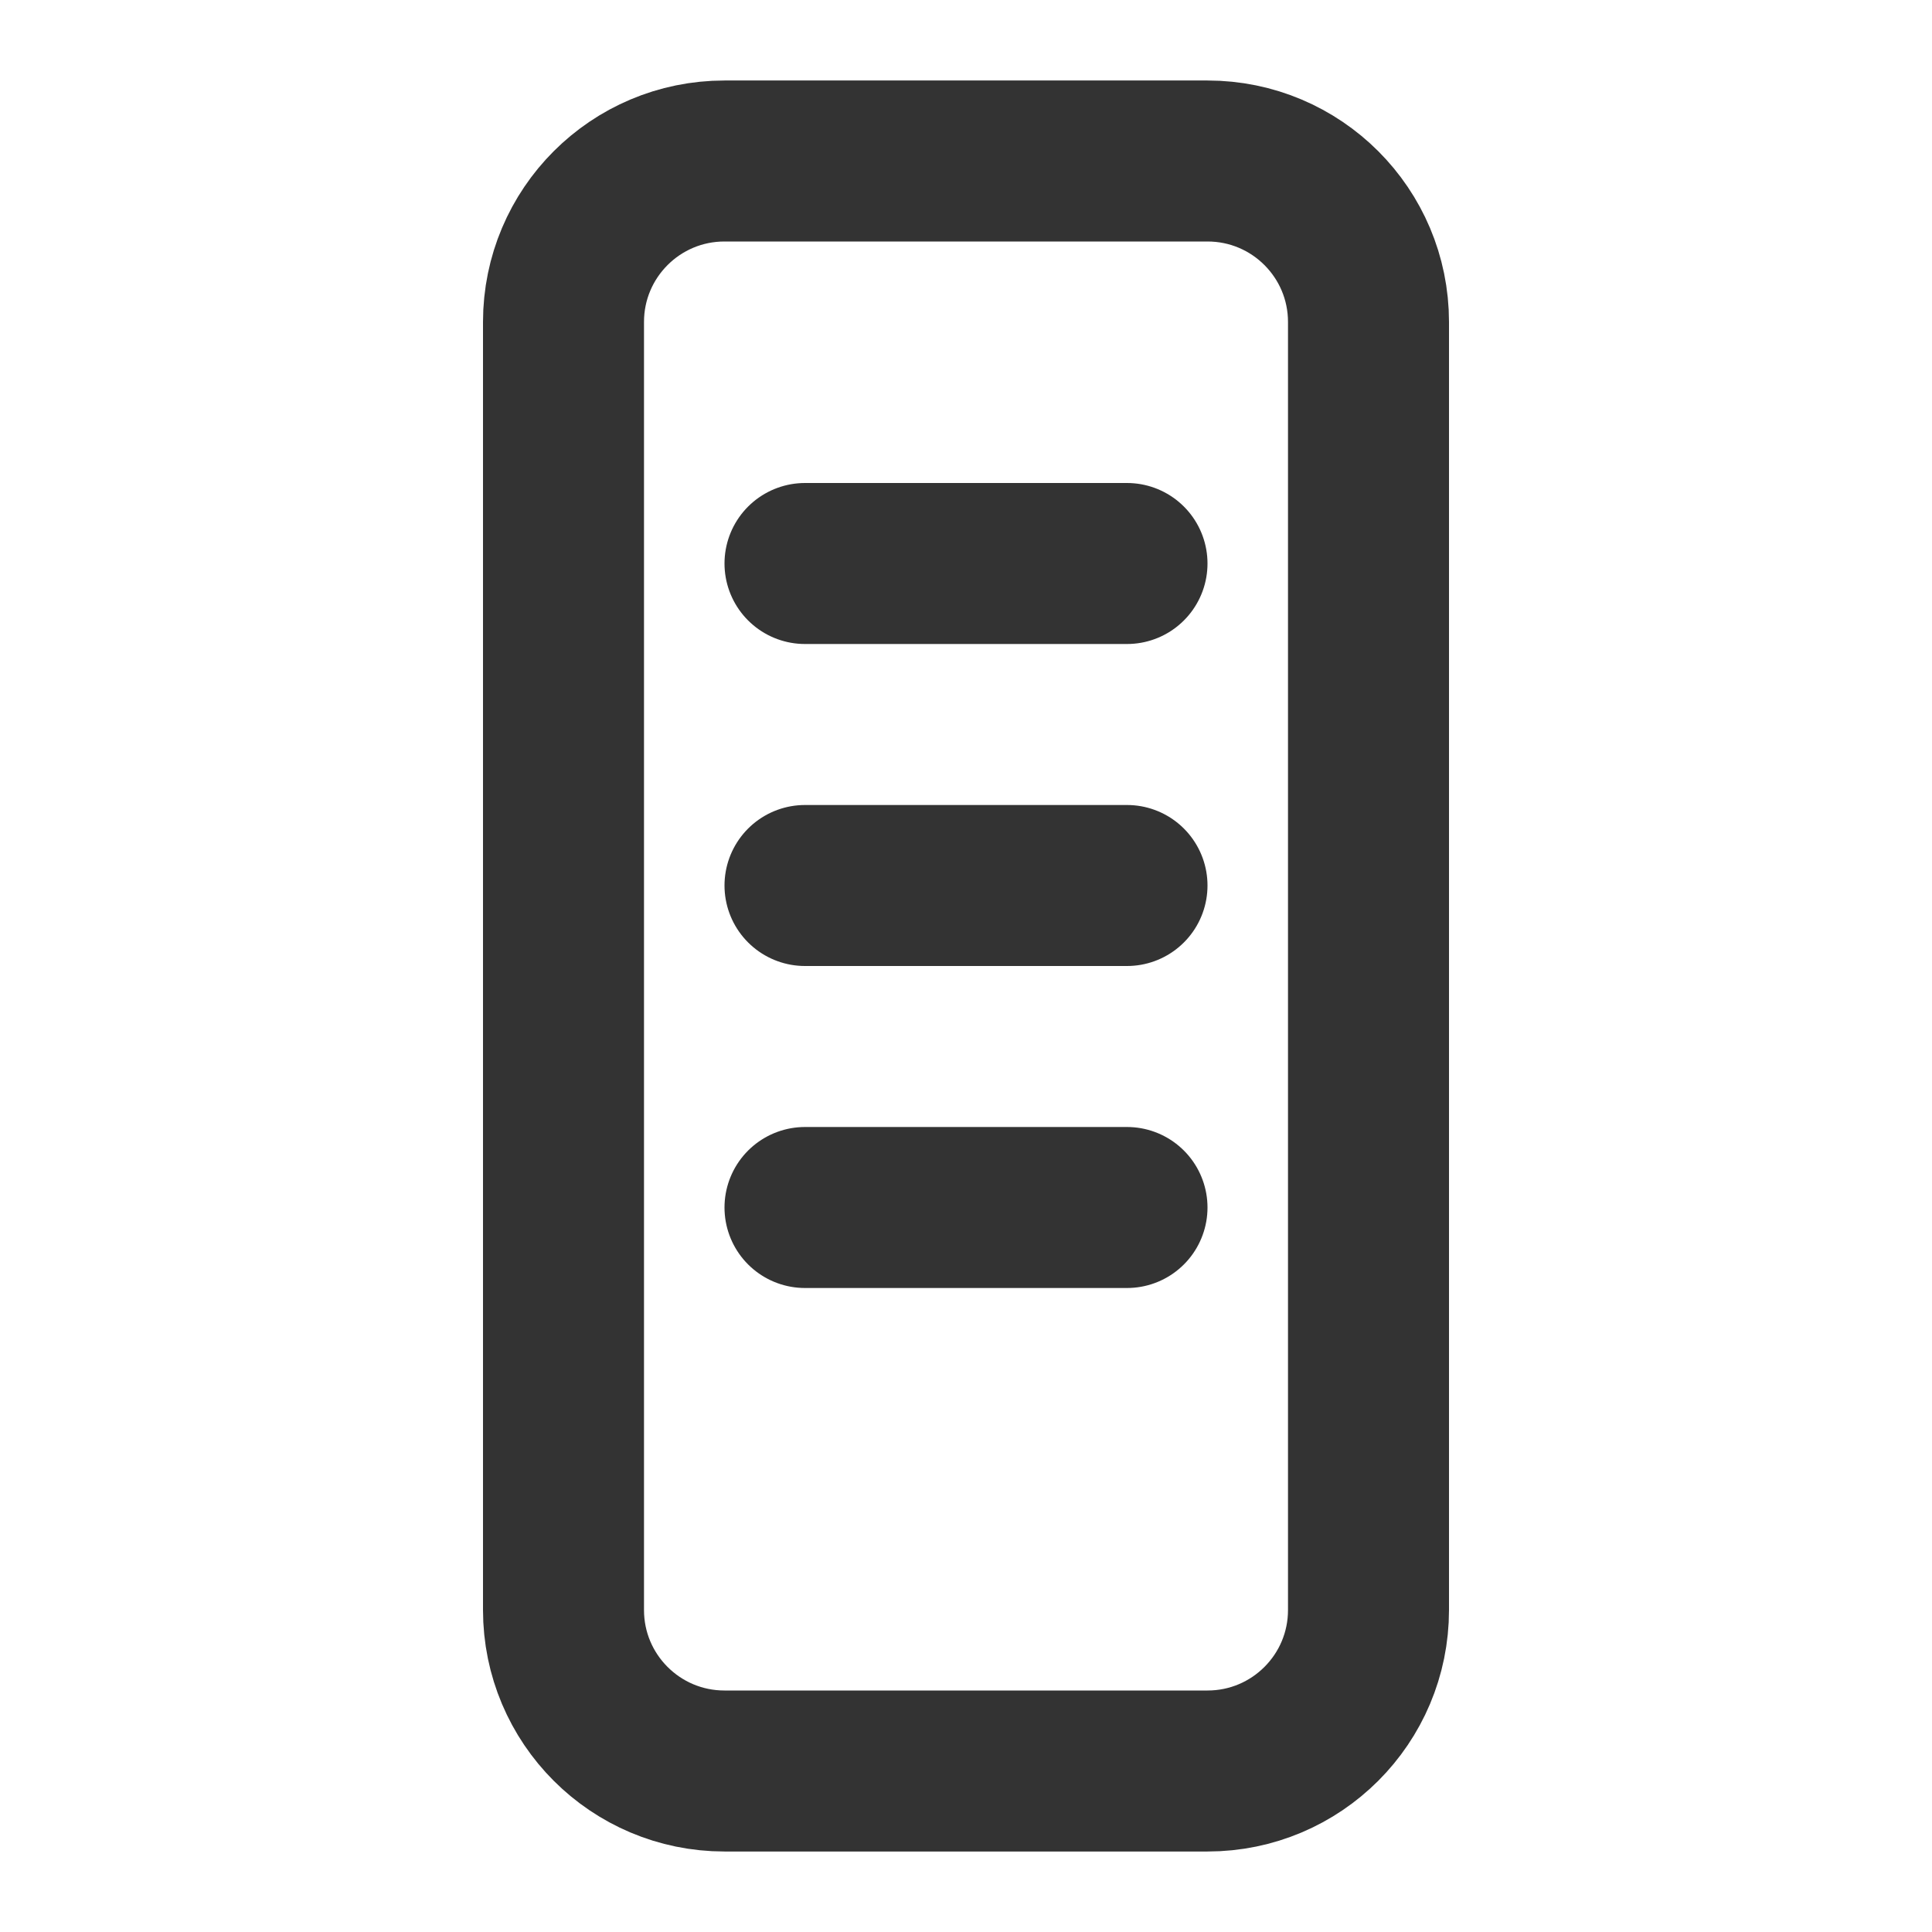
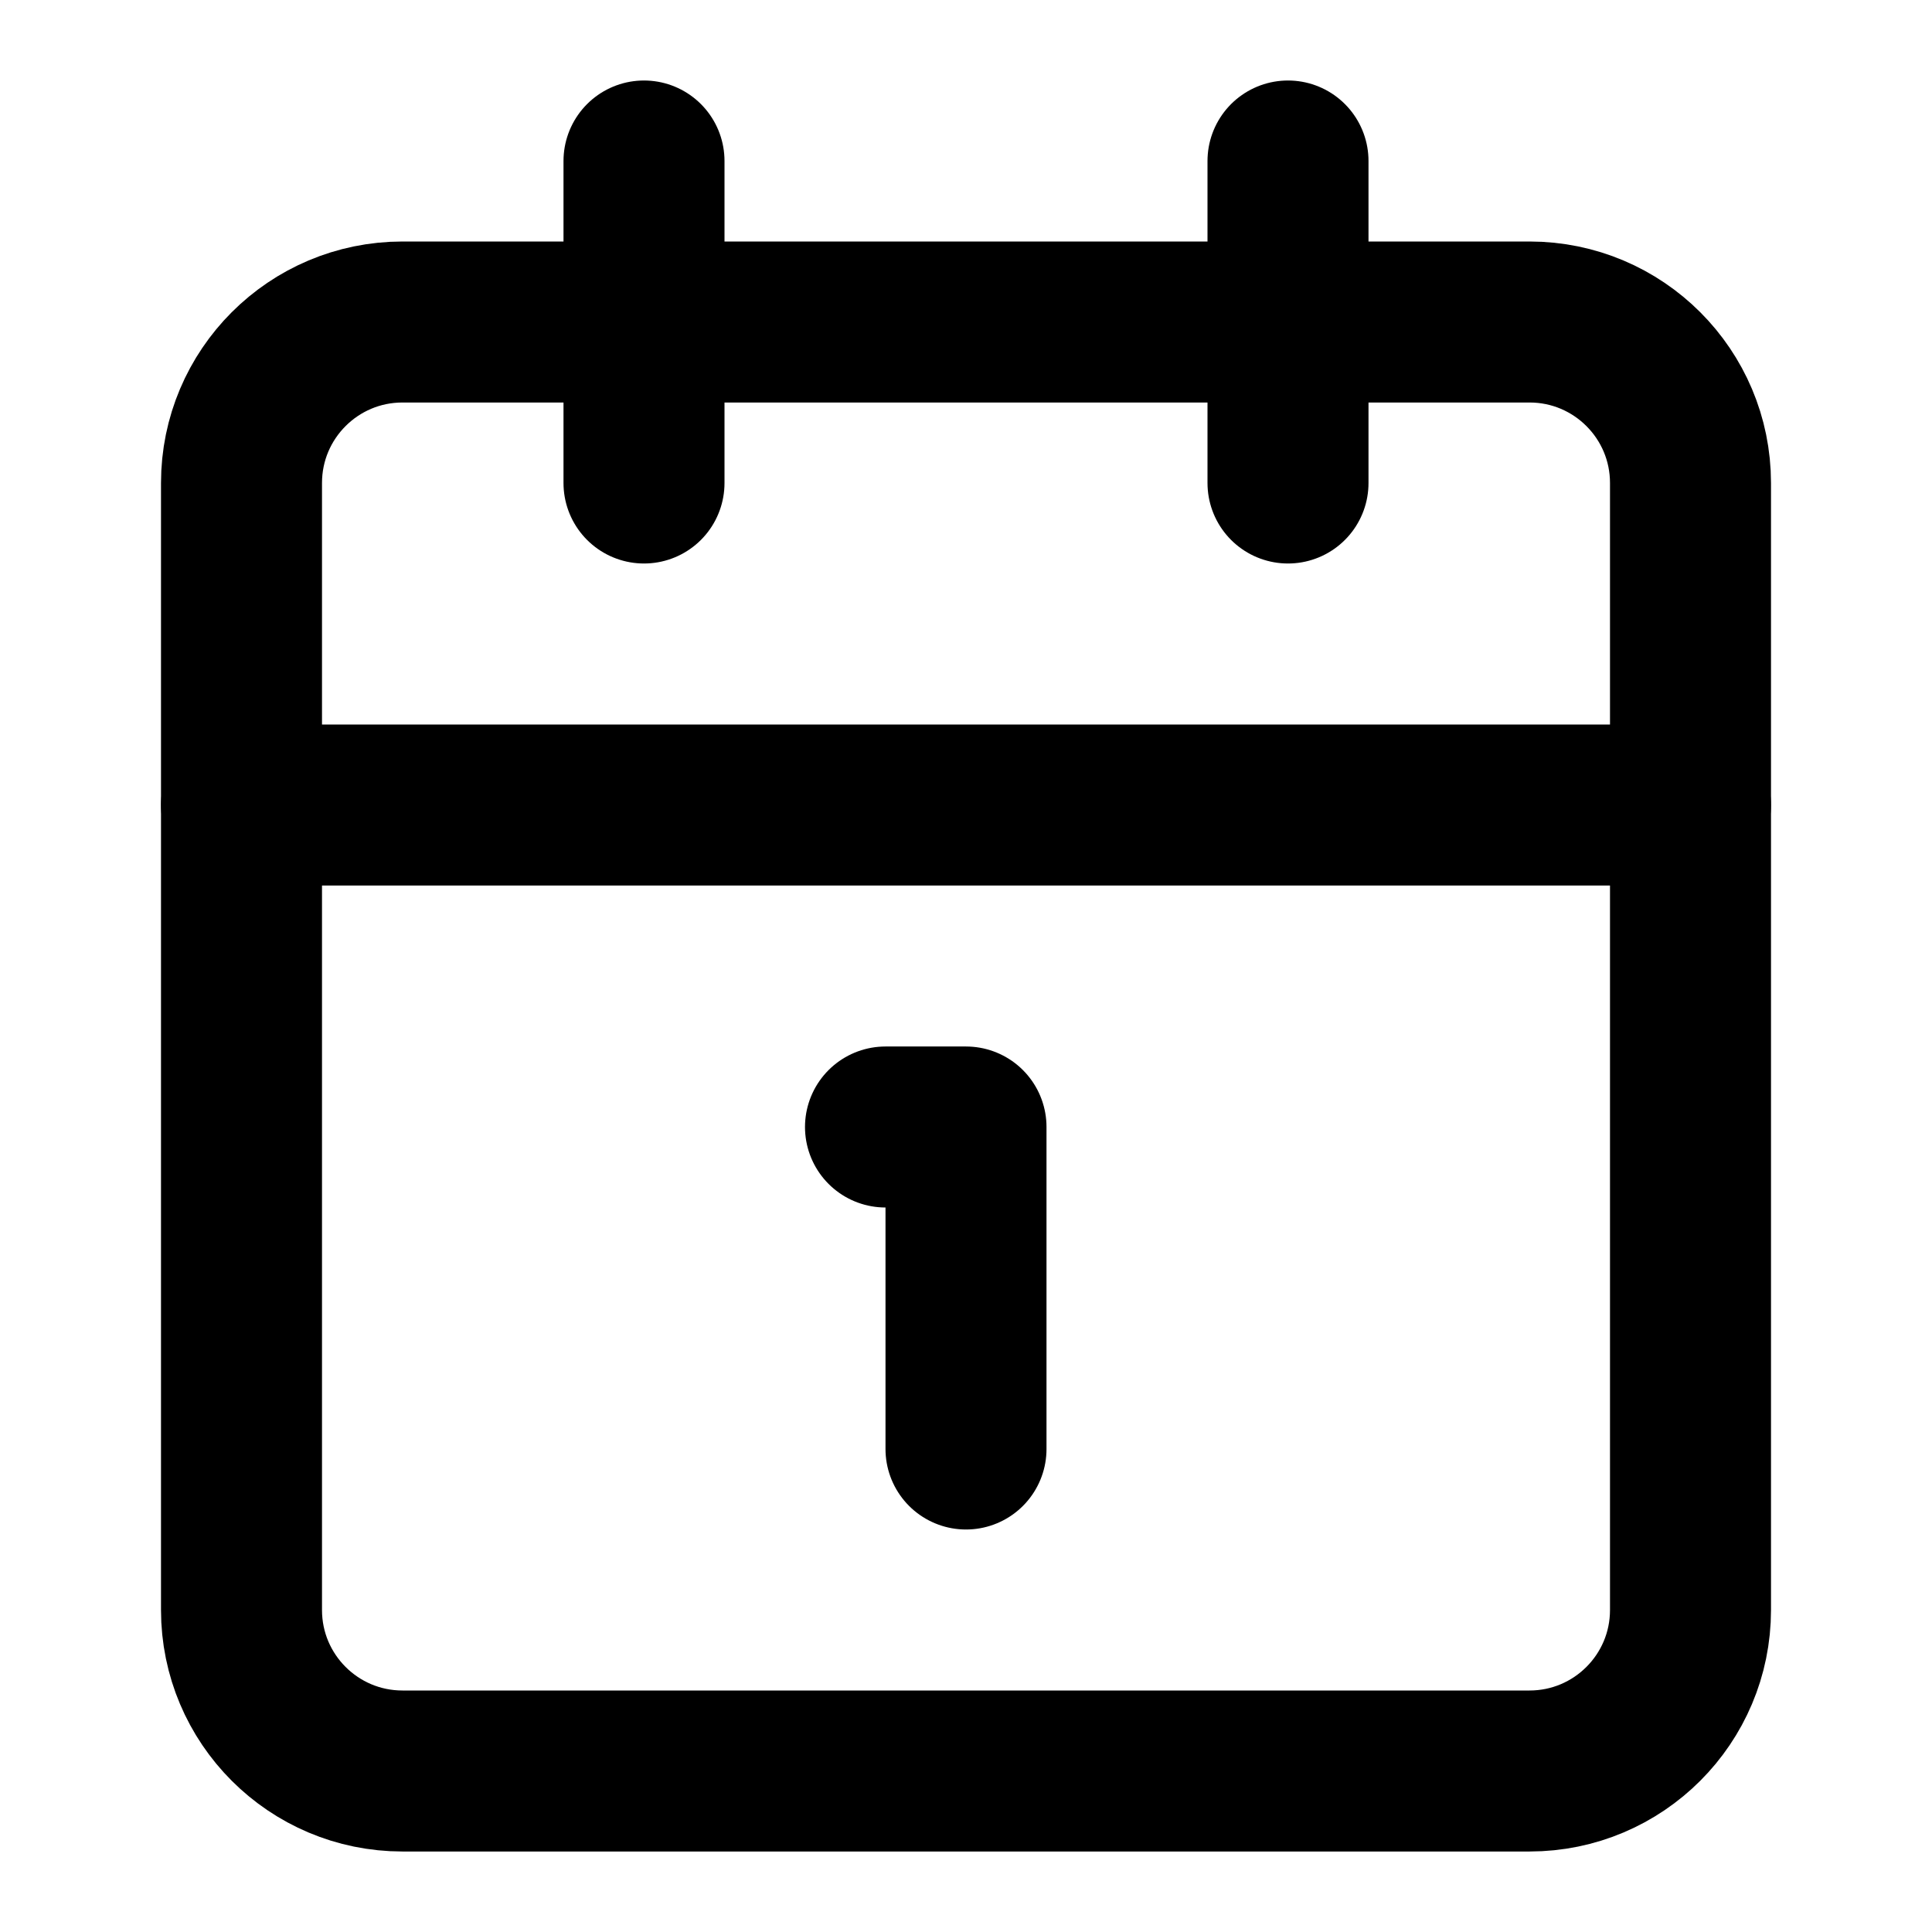
- <svg xmlns="http://www.w3.org/2000/svg" width="24" height="24" viewBox="0 0 24 24" fill="none">
-   <path d="M9 2H15C16.105 2 17 2.895 17 4V20C17 21.105 16.105 22 15 22H9C7.895 22 7 21.105 7 20V4C7 2.895 7.895 2 9 2Z" stroke="#333" stroke-width="2" stroke-linecap="round" stroke-linejoin="round" />
-   <path d="M10 7H14" stroke="#333" stroke-width="2" stroke-linecap="round" />
-   <path d="M10 11H14" stroke="#333" stroke-width="2" stroke-linecap="round" />
-   <path d="M10 15H14" stroke="#333" stroke-width="2" stroke-linecap="round" />
+ <svg xmlns="http://www.w3.org/2000/svg" width="24" height="24" viewBox="0 0 24 24" fill="none" stroke="currentColor" stroke-width="2" stroke-linecap="round" stroke-linejoin="round">
+   <path d="M11 14h1v4" />
+   <path d="M16 2v4" />
+   <path d="M3 10h18" />
+   <path d="M8 2v4" />
+   <rect x="3" y="4" width="18" height="18" rx="2" />
</svg>
